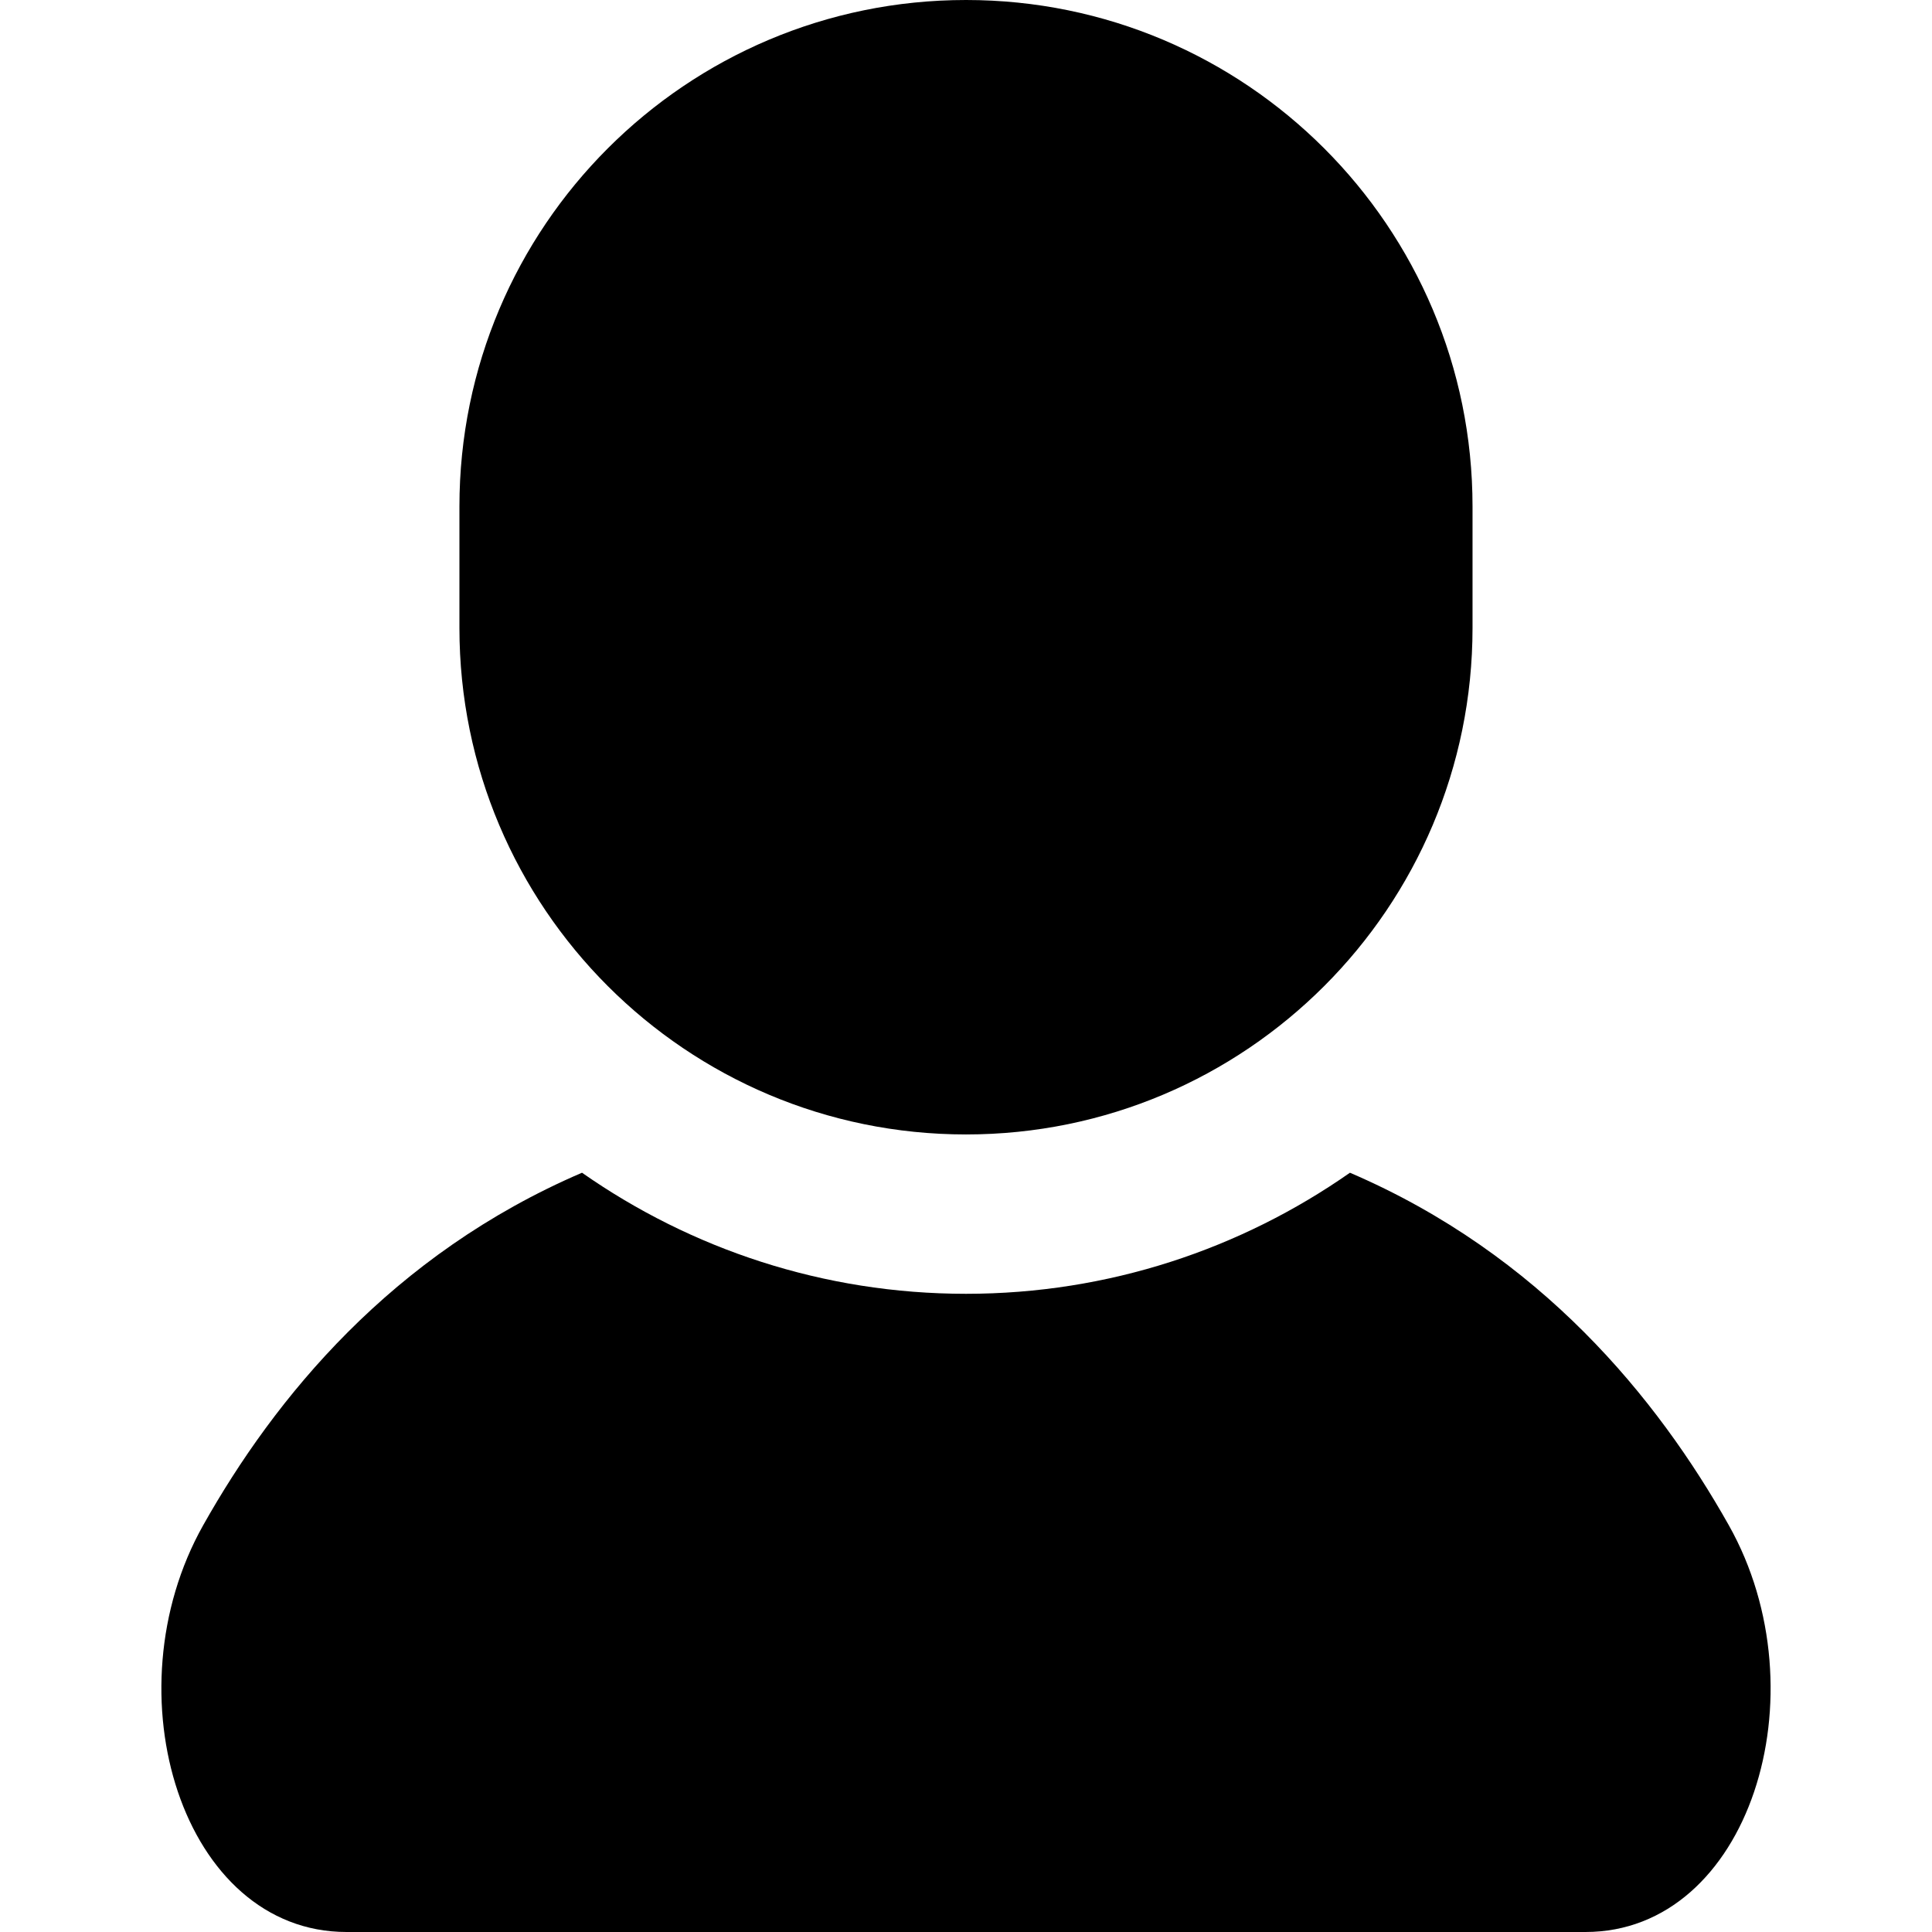
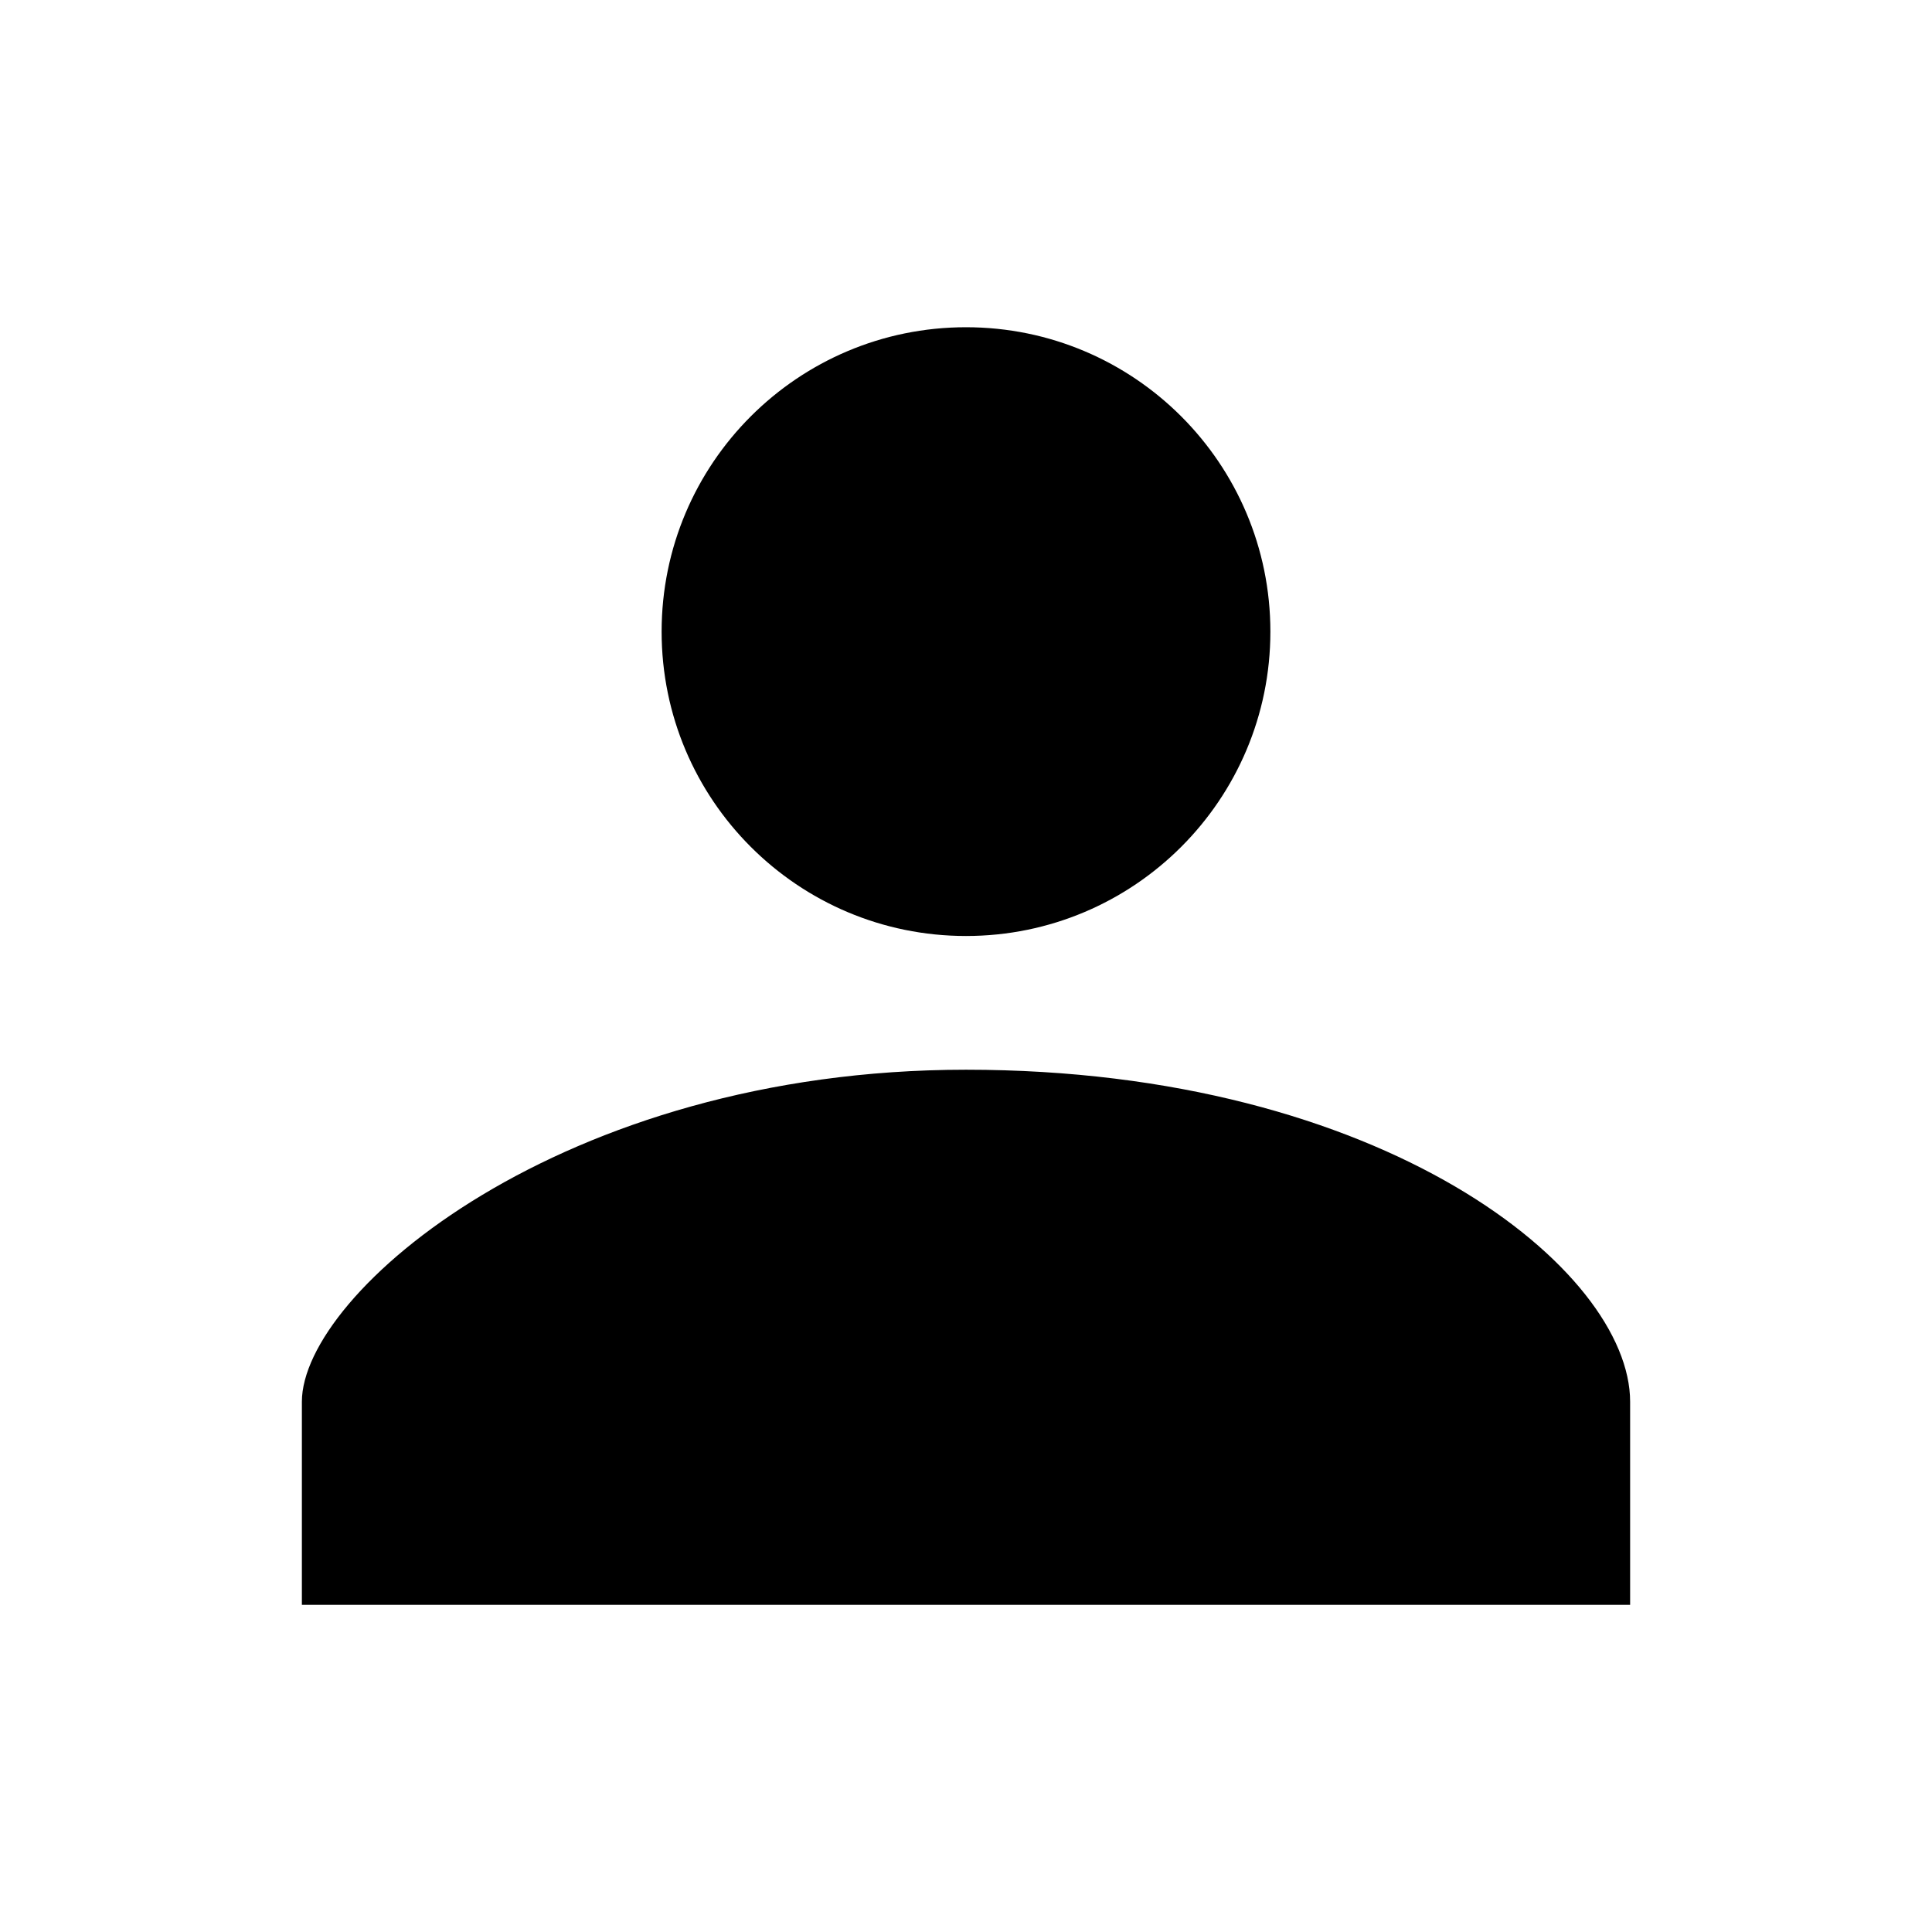
- <svg xmlns="http://www.w3.org/2000/svg" height="800px" width="800px" version="1.1" id="_x32_" viewBox="0 0 512 512" xml:space="preserve">
-   <style type="text/css">
- 	.st0{fill:#000000;}
- </style>
-   <g>
-     <path class="st0" d="M458.159,404.216c-18.93-33.65-49.934-71.764-100.409-93.431c-28.868,20.196-63.938,32.087-101.745,32.087   c-37.828,0-72.898-11.89-101.767-32.087c-50.474,21.667-81.479,59.782-100.398,93.431C28.731,448.848,48.417,512,91.842,512   c43.426,0,164.164,0,164.164,0s120.726,0,164.153,0C463.583,512,483.269,448.848,458.159,404.216z" />
-     <path class="st0" d="M256.005,300.641c74.144,0,134.231-60.108,134.231-134.242v-32.158C390.236,60.108,330.149,0,256.005,0   c-74.155,0-134.252,60.108-134.252,134.242V166.4C121.753,240.533,181.851,300.641,256.005,300.641z" />
-   </g>
+ <svg xmlns="http://www.w3.org/2000/svg" fill="#000000" width="800px" height="800px" viewBox="0 0 32 32">
+   <path d="M16 15.503A5.041 5.041 0 1 0 16 5.42a5.041 5.041 0 0 0 0 10.083zm0 2.215c-6.703 0-11 3.699-11 5.5v3.363h22v-3.363c0-2.178-4.068-5.5-11-5.5z" />
</svg>
